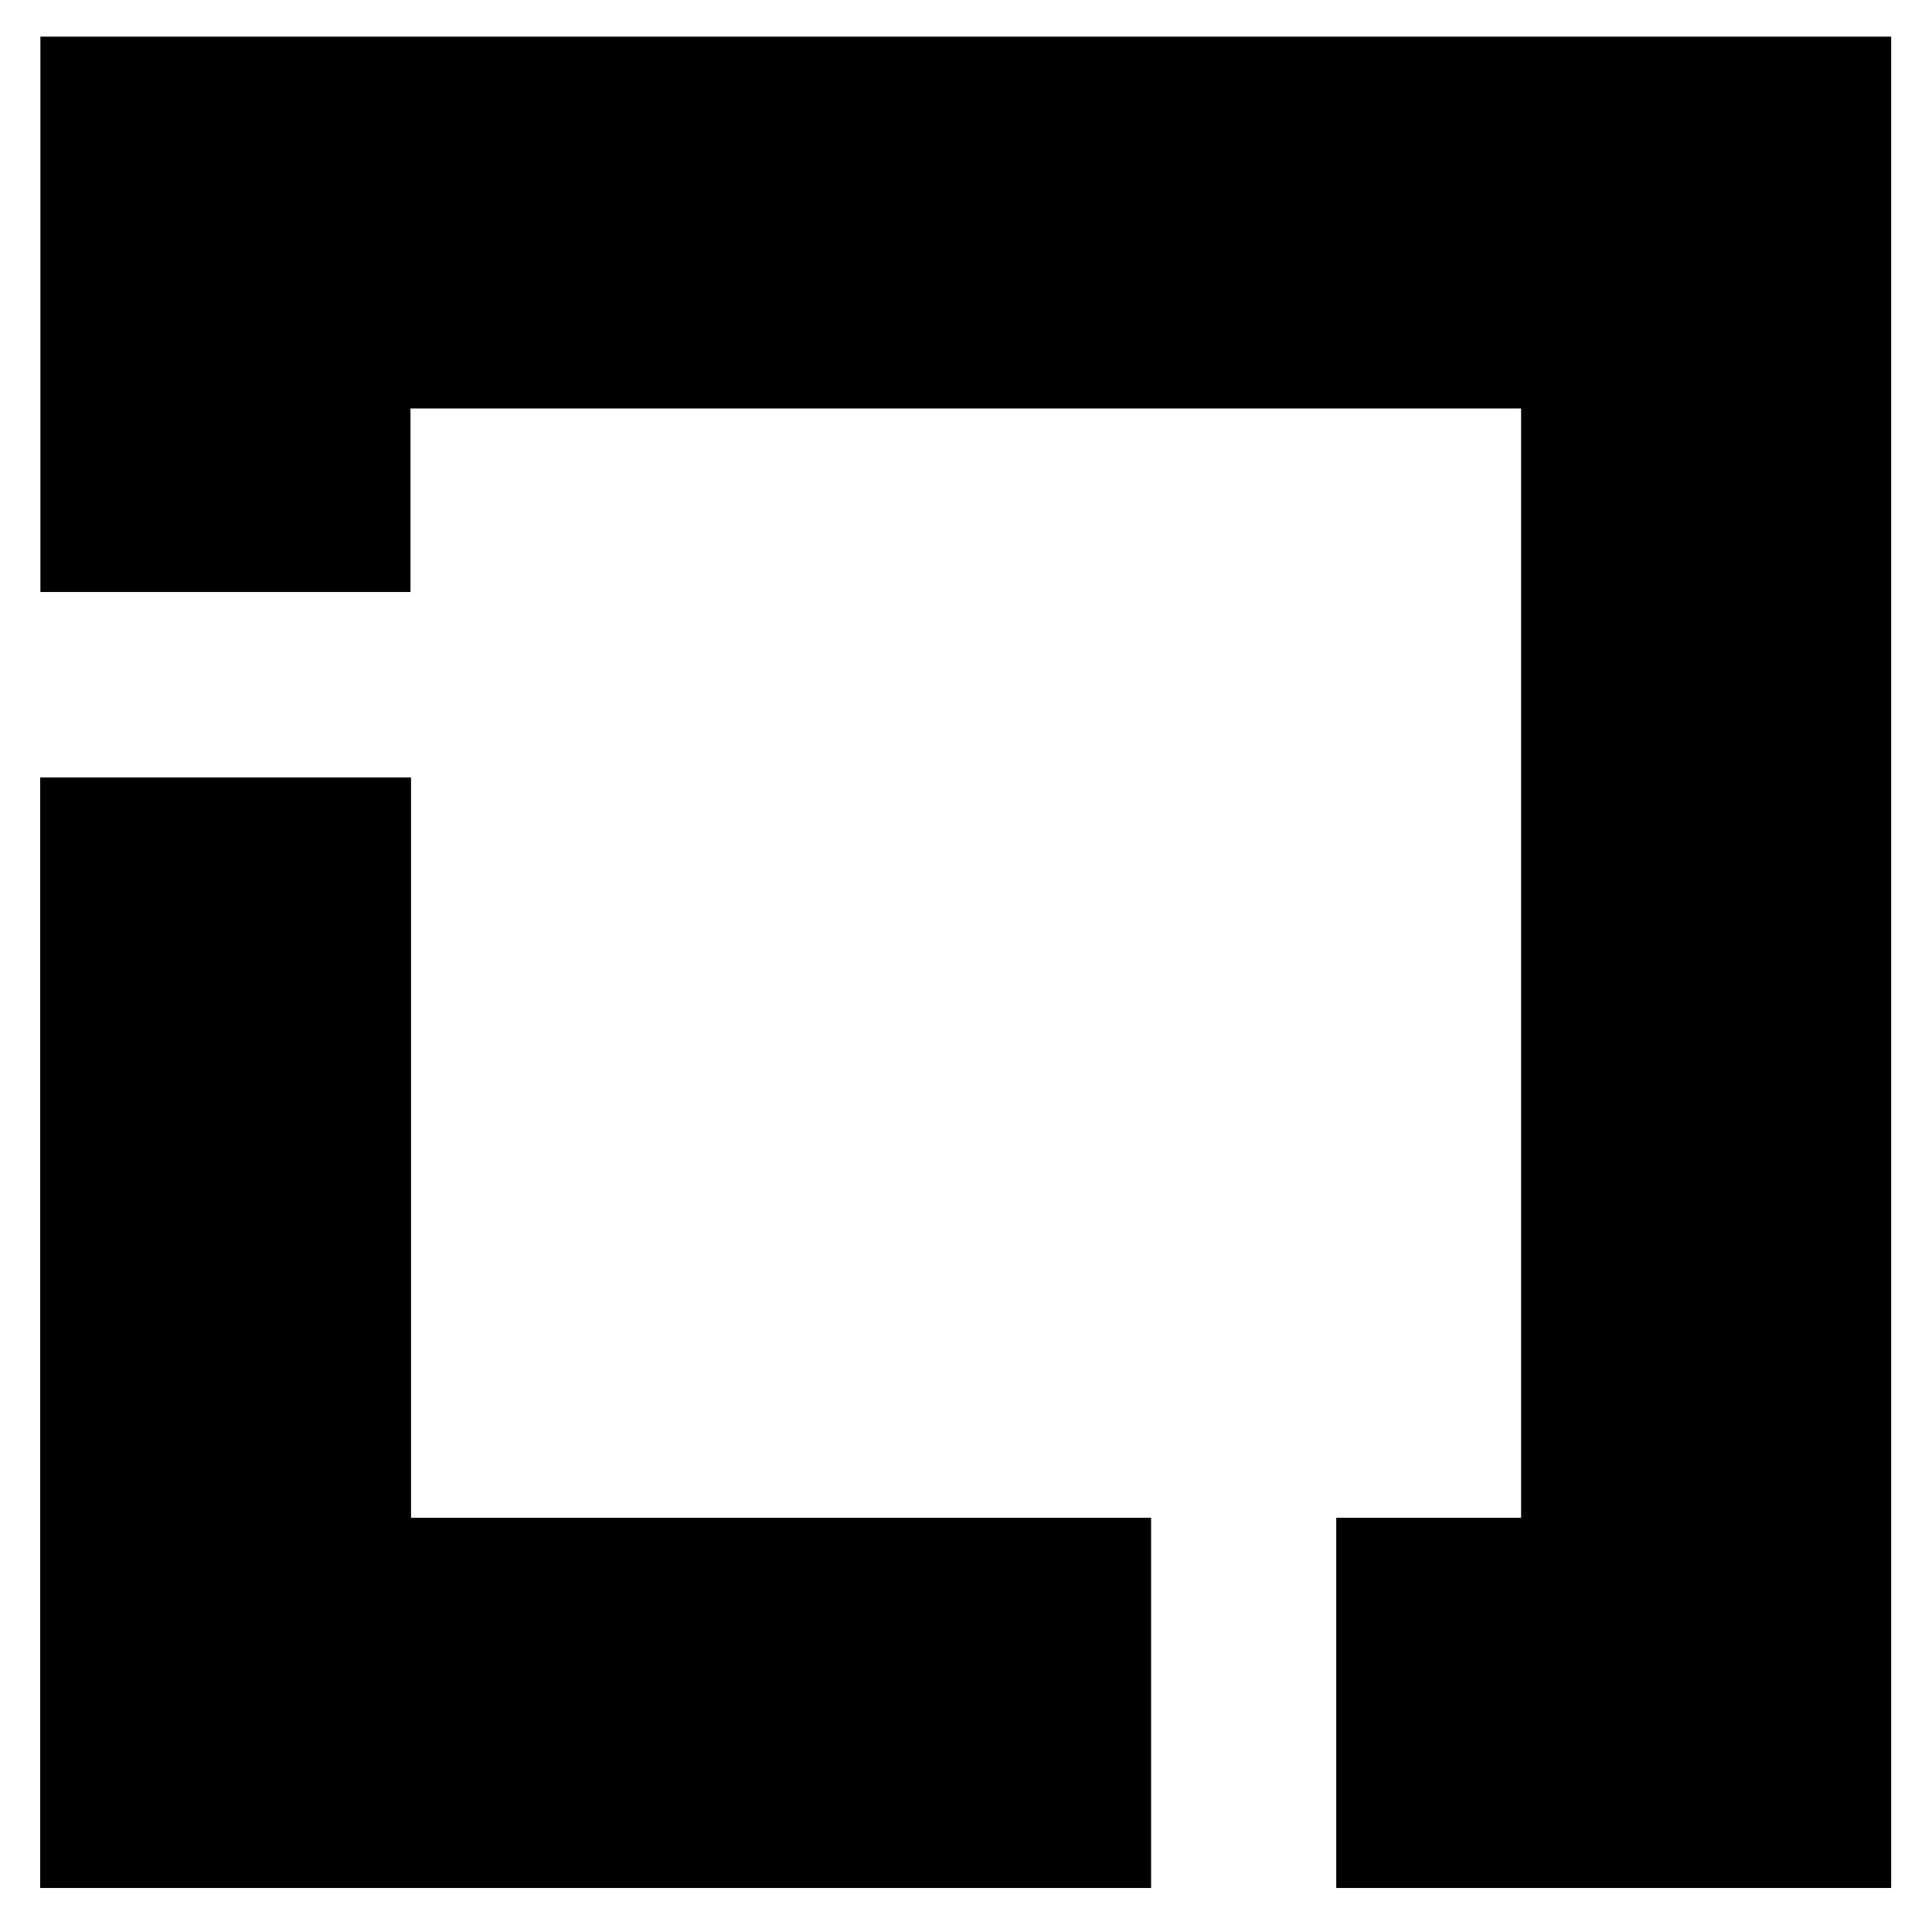
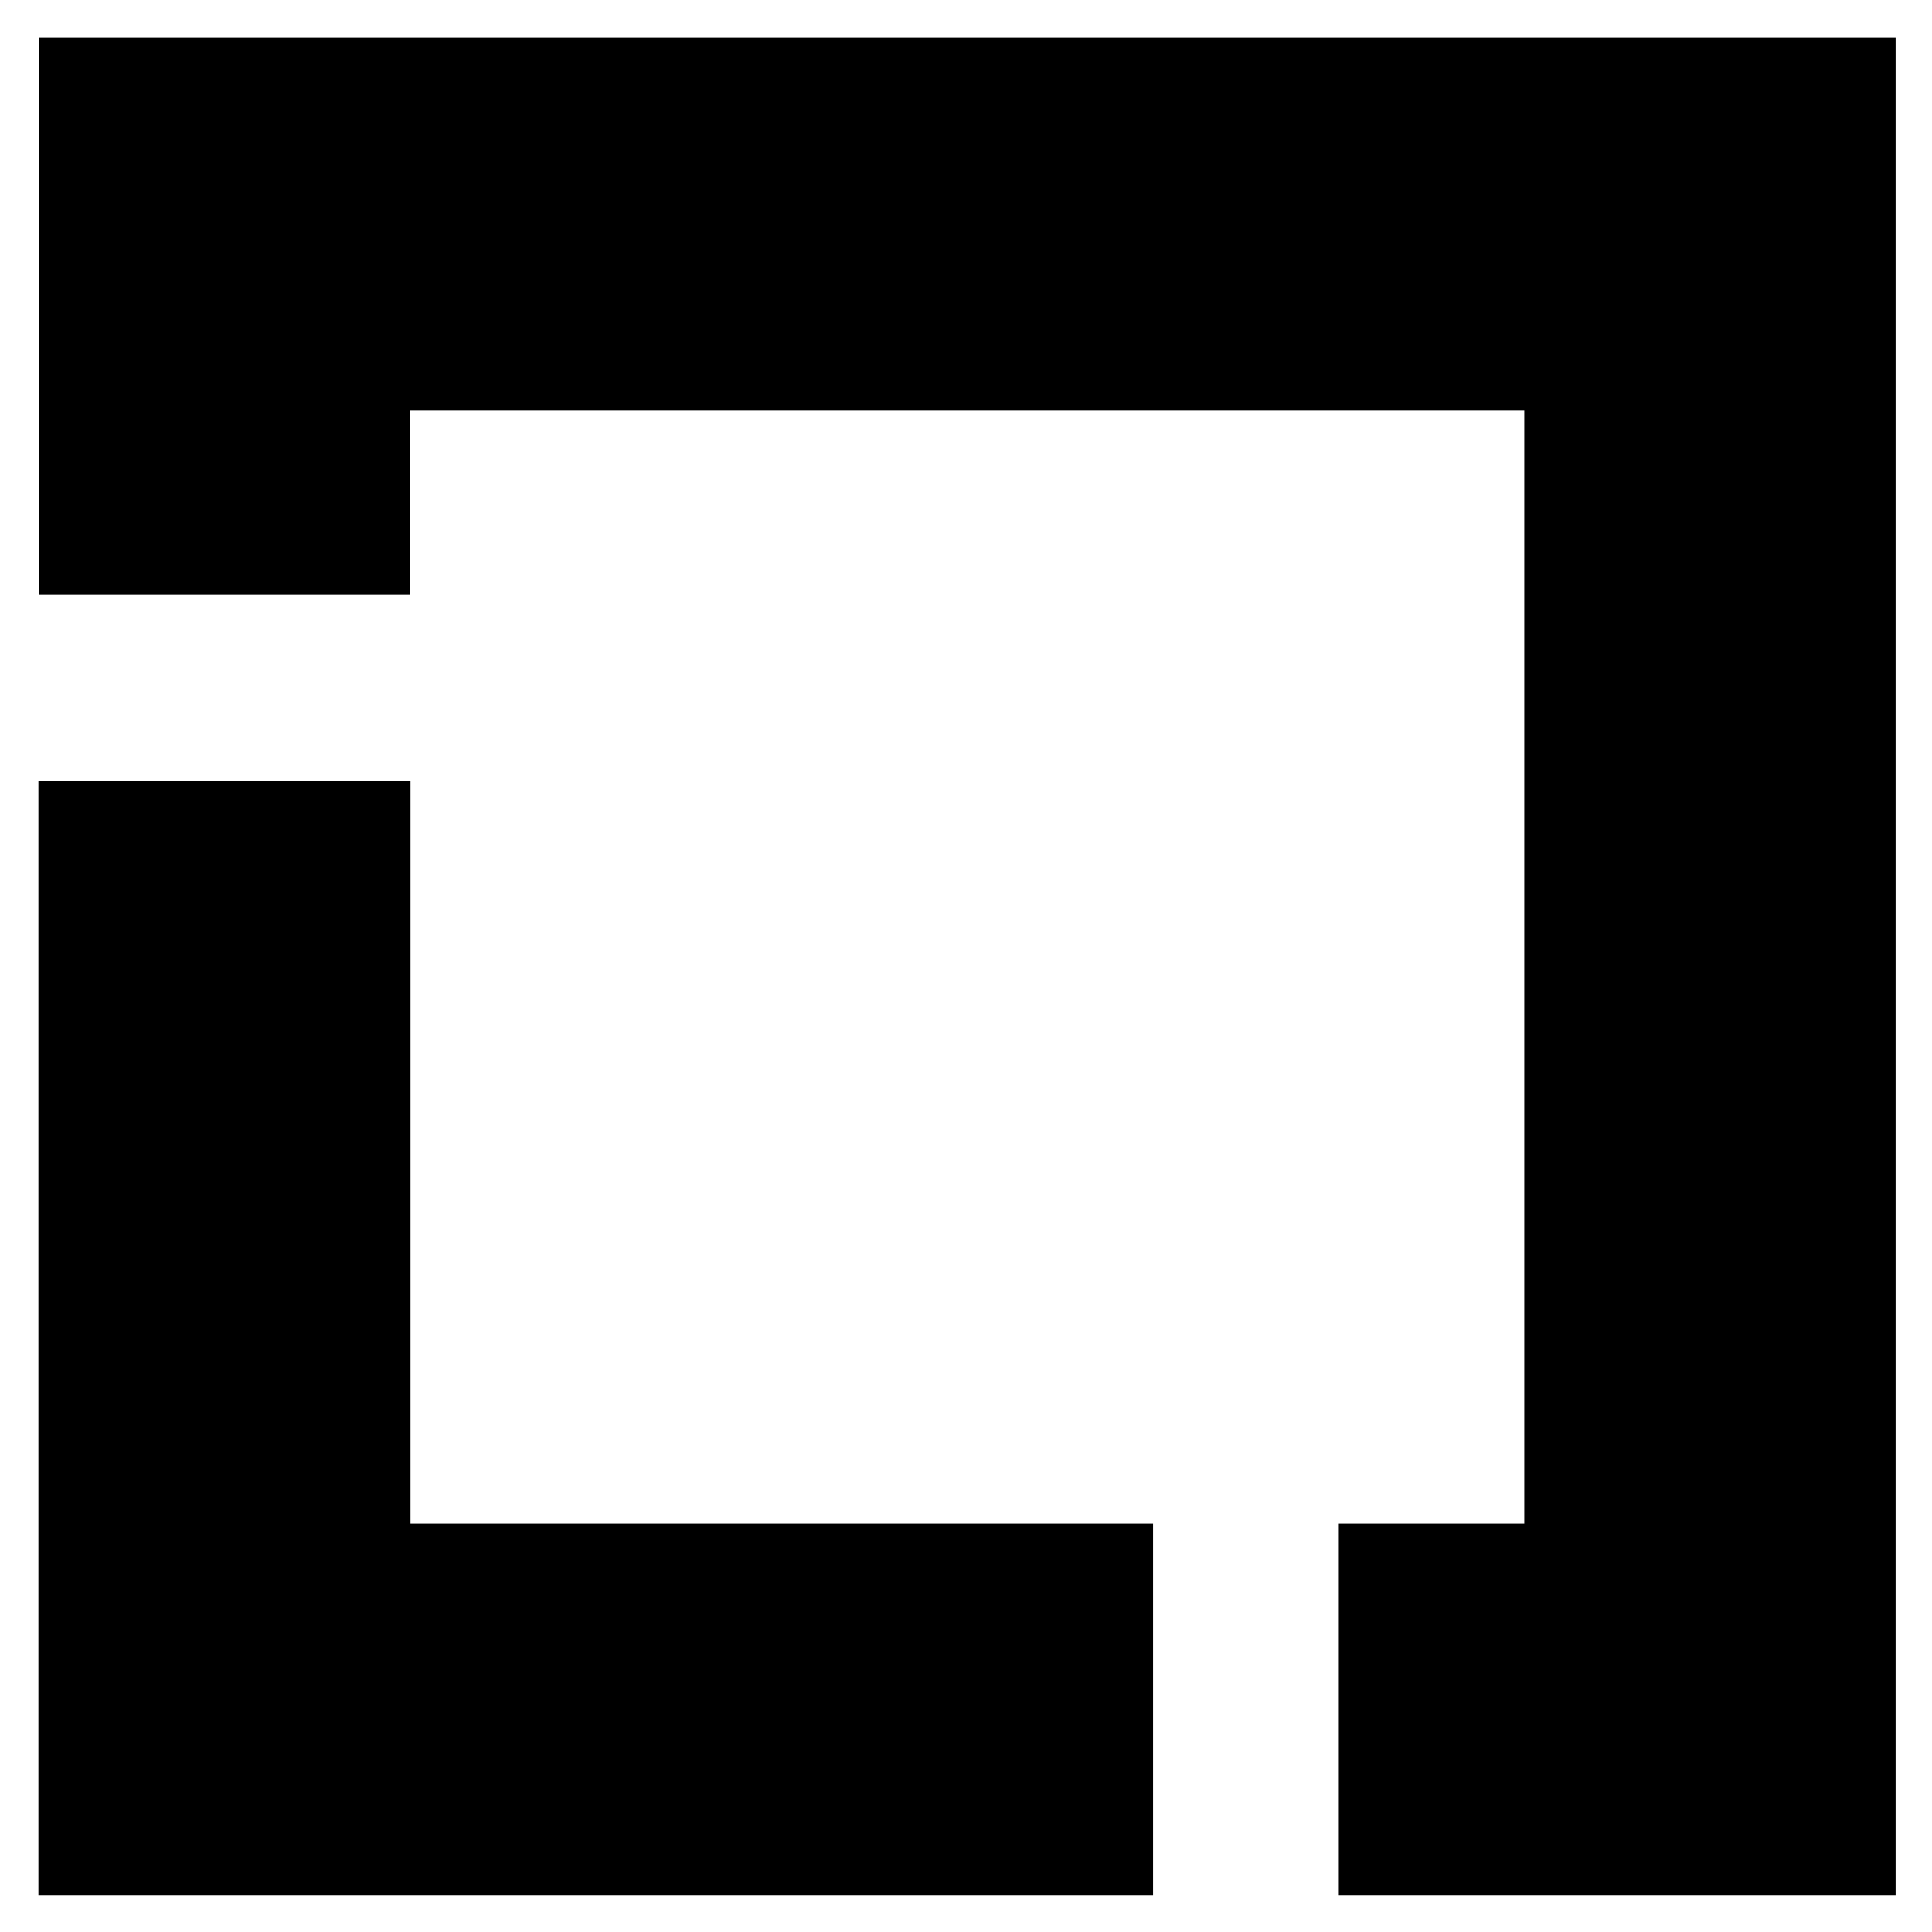
- <svg xmlns="http://www.w3.org/2000/svg" id="Layer_1" data-name="Layer 1" viewBox="0 0 360 360">
-   <polygon points="76.587 282.812 76.587 144.873 7.481 144.873 7.481 351.797 214.49 351.797 214.49 282.812 76.587 282.812" />
-   <polygon points="352.39 6.827 7.527 6.827 7.527 110.309 76.488 110.309 76.488 76.11 283.433 76.11 283.433 282.812 248.99 282.812 248.99 351.797 352.39 351.797 352.39 6.827" />
+ <svg xmlns="http://www.w3.org/2000/svg" role="img" viewBox="0.35 -0.15 358.80 358.80">
+   <path d="M76.587 282.812V144.873H7.481v206.924H214.49v-68.985H76.587z" />
+   <path d="M352.39 6.827H7.527v103.482h68.961V76.11h206.945v206.702H248.99v68.985h103.4V6.827z" />
</svg>
